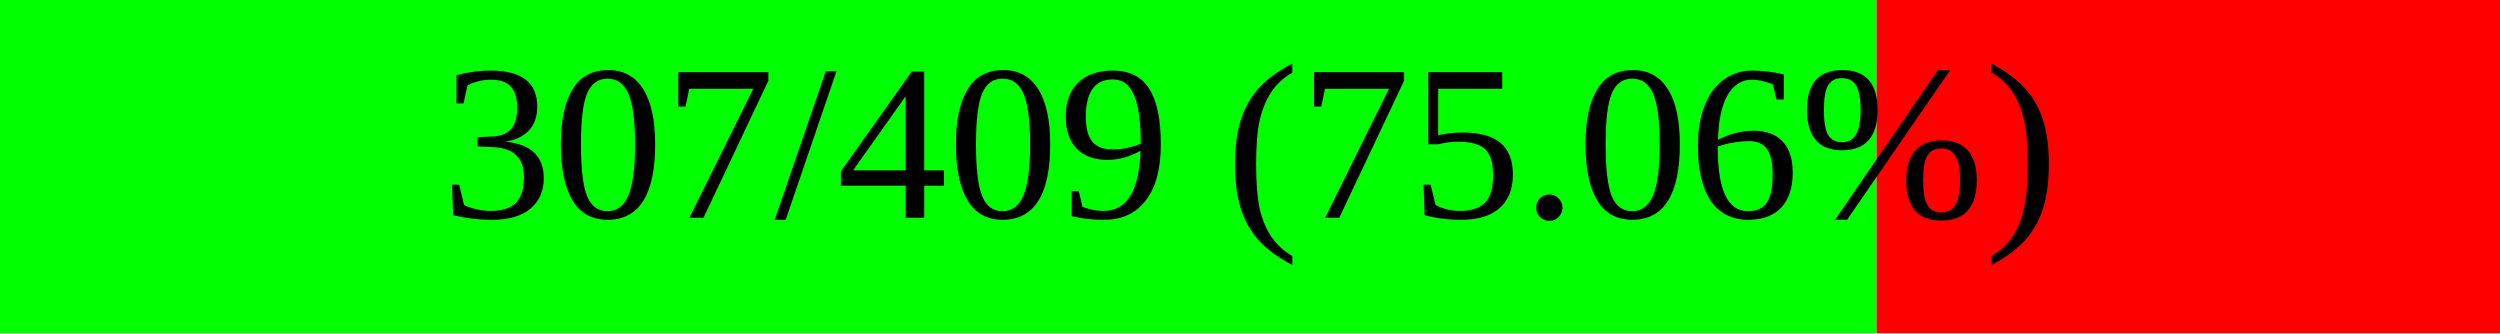
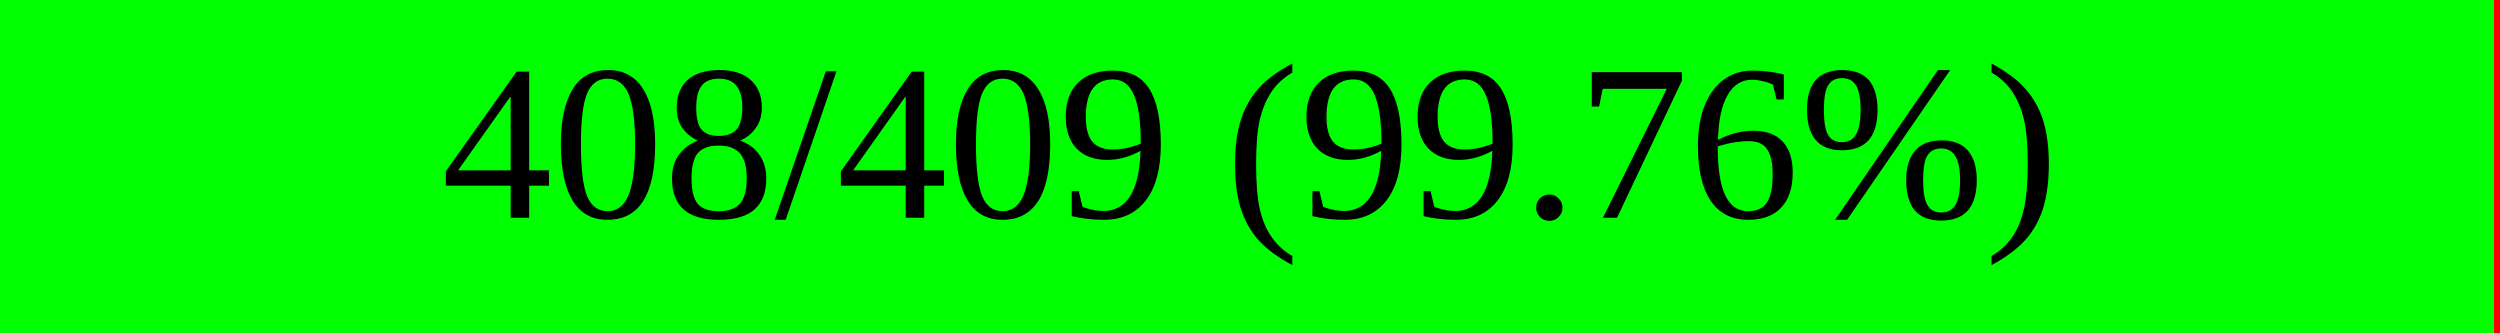
<svg xmlns="http://www.w3.org/2000/svg" width="150" height="20" viewBox="0 0 150 20" version="1.1" preserveAspectRatio="none" style="background-color: #000000">
-   <rect x="0" y="0" width="112.592" height="20" fill="#00ff00" />
-   <rect x="112.592" y="0" width="37.408" height="20" fill="#ff0000" />
-   <text x="75.0" y="10.0" text-anchor="middle" dominant-baseline="middle" font-size="13.333" fill="#000000">307/409 (75.06%)</text>
+   <rect x="0" y="0" width="149.633" height="20" fill="#00ff00" />
+   <rect x="149.633" y="0" width="0.367" height="20" fill="#ff0000" />
+   <text x="75.0" y="10.0" text-anchor="middle" dominant-baseline="middle" font-size="13.333" fill="#000000">408/409 (99.76%)</text>
</svg>
